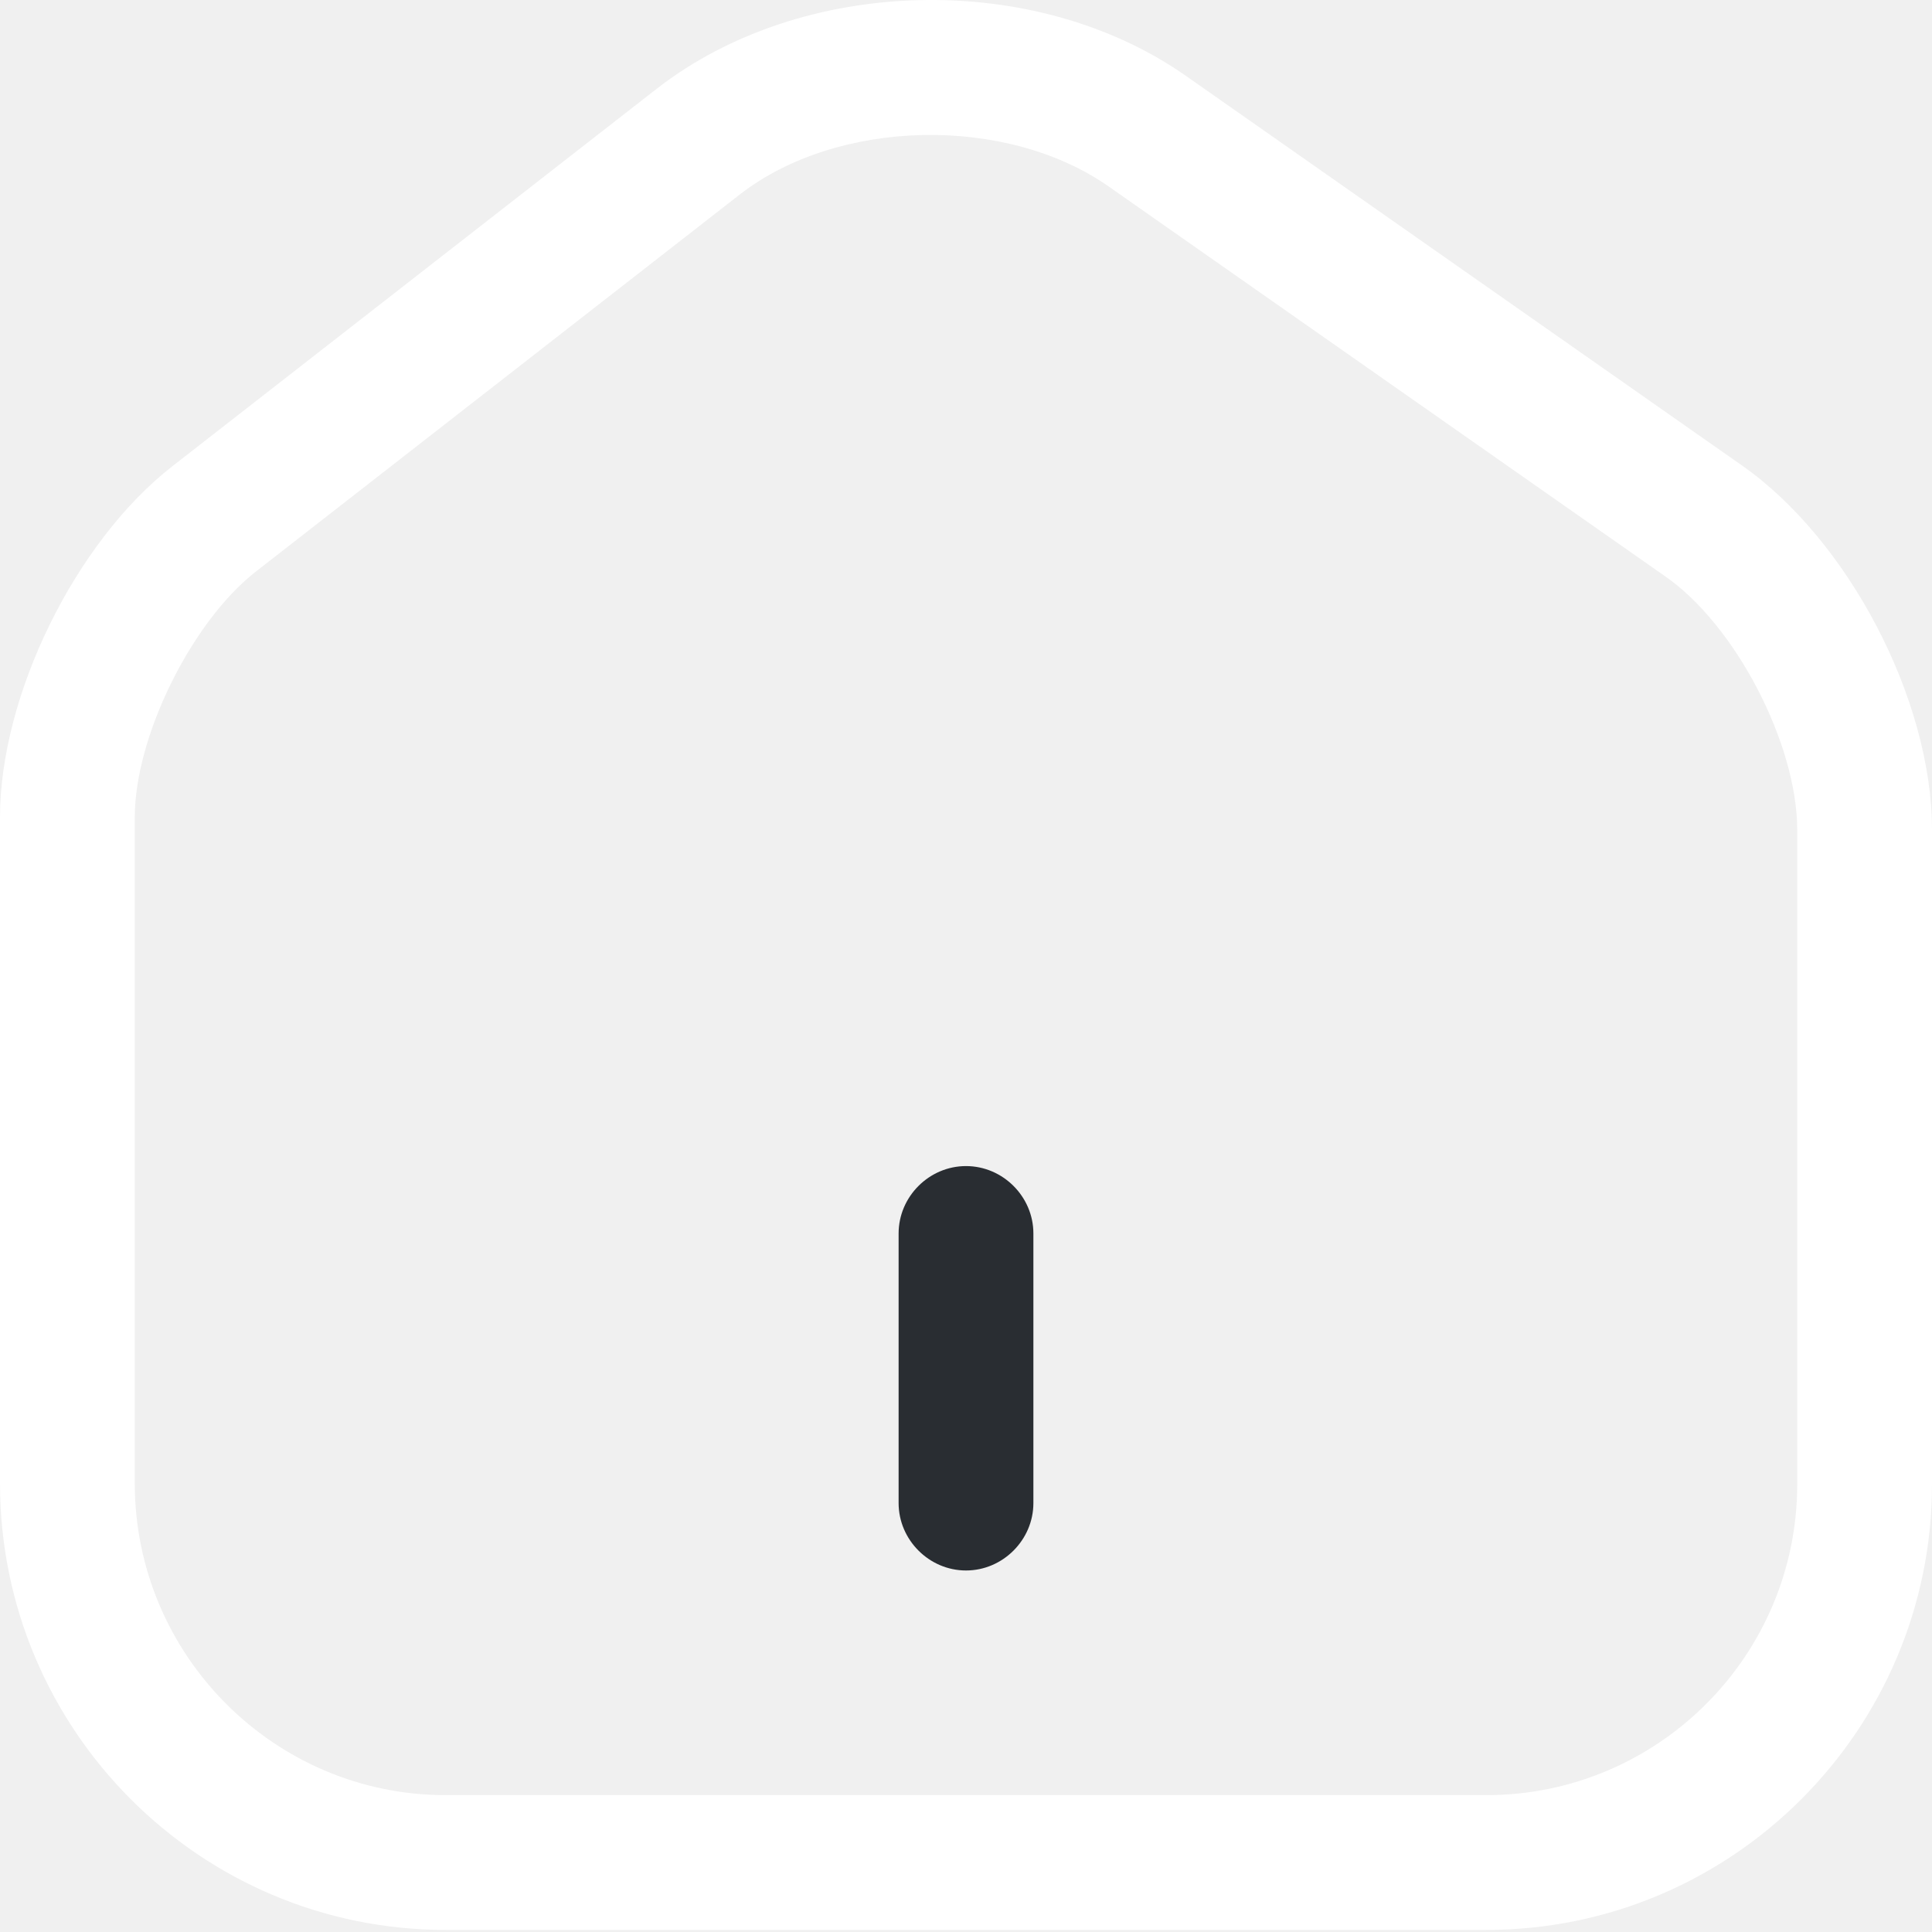
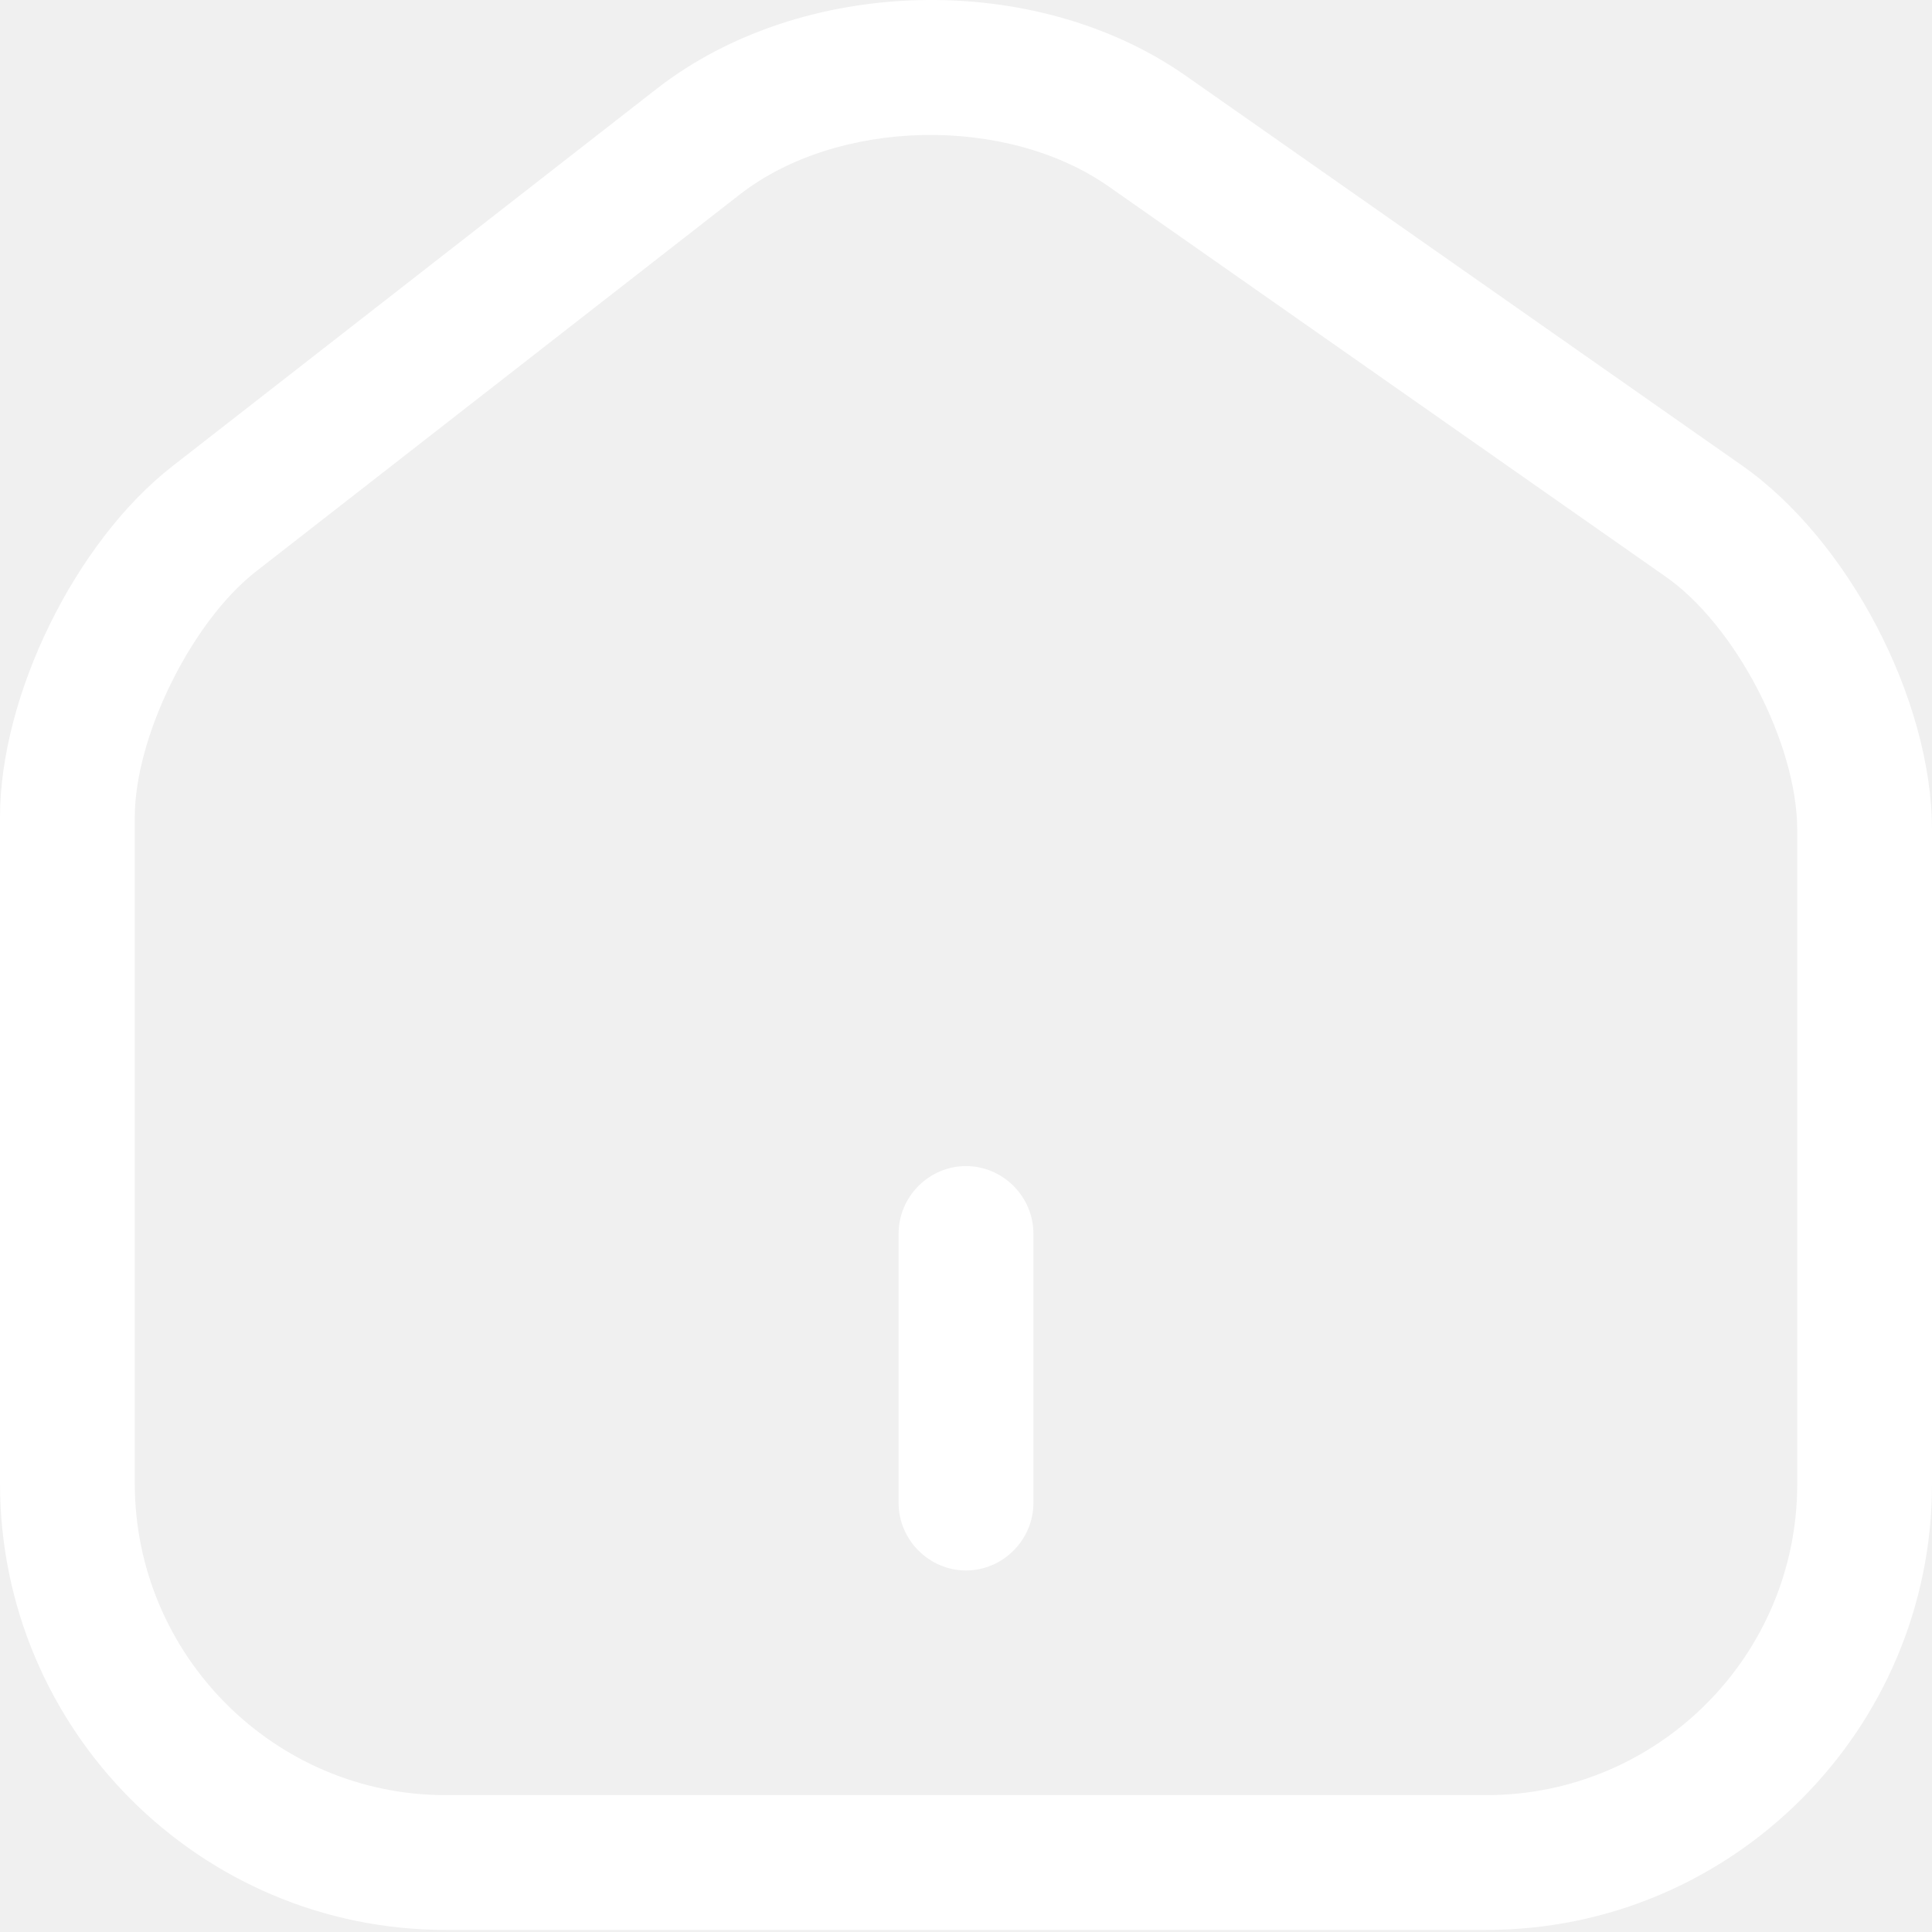
<svg xmlns="http://www.w3.org/2000/svg" width="25" height="25" viewBox="0 0 25 25" fill="none">
  <path d="M19.233 24.973H5.767C2.581 24.973 0 22.38 0 19.194V10.577C0 8.996 0.977 7.008 2.233 6.031L8.5 1.147C10.384 -0.318 13.395 -0.388 15.349 0.984L22.535 6.019C23.919 6.984 25 9.054 25 10.74V19.205C25 22.38 22.419 24.973 19.233 24.973ZM9.57 2.519L3.302 7.403C2.477 8.054 1.744 9.531 1.744 10.577V19.194C1.744 21.415 3.547 23.229 5.767 23.229H19.233C21.453 23.229 23.256 21.426 23.256 19.205V10.74C23.256 9.624 22.453 8.077 21.535 7.449L14.349 2.415C13.023 1.484 10.837 1.531 9.57 2.519Z" fill="#FFFFFF" />
-   <path d="M12.5 20.322C12.023 20.322 11.628 19.926 11.628 19.45V15.961C11.628 15.484 12.023 15.089 12.5 15.089C12.977 15.089 13.372 15.484 13.372 15.961V19.45C13.372 19.926 12.977 20.322 12.5 20.322Z" fill="#292D32" />
+   <path d="M12.5 20.322C12.023 20.322 11.628 19.926 11.628 19.45V15.961C11.628 15.484 12.023 15.089 12.5 15.089C12.977 15.089 13.372 15.484 13.372 15.961V19.45C13.372 19.926 12.977 20.322 12.5 20.322Z" fill="#FFFFFF" />
</svg>
